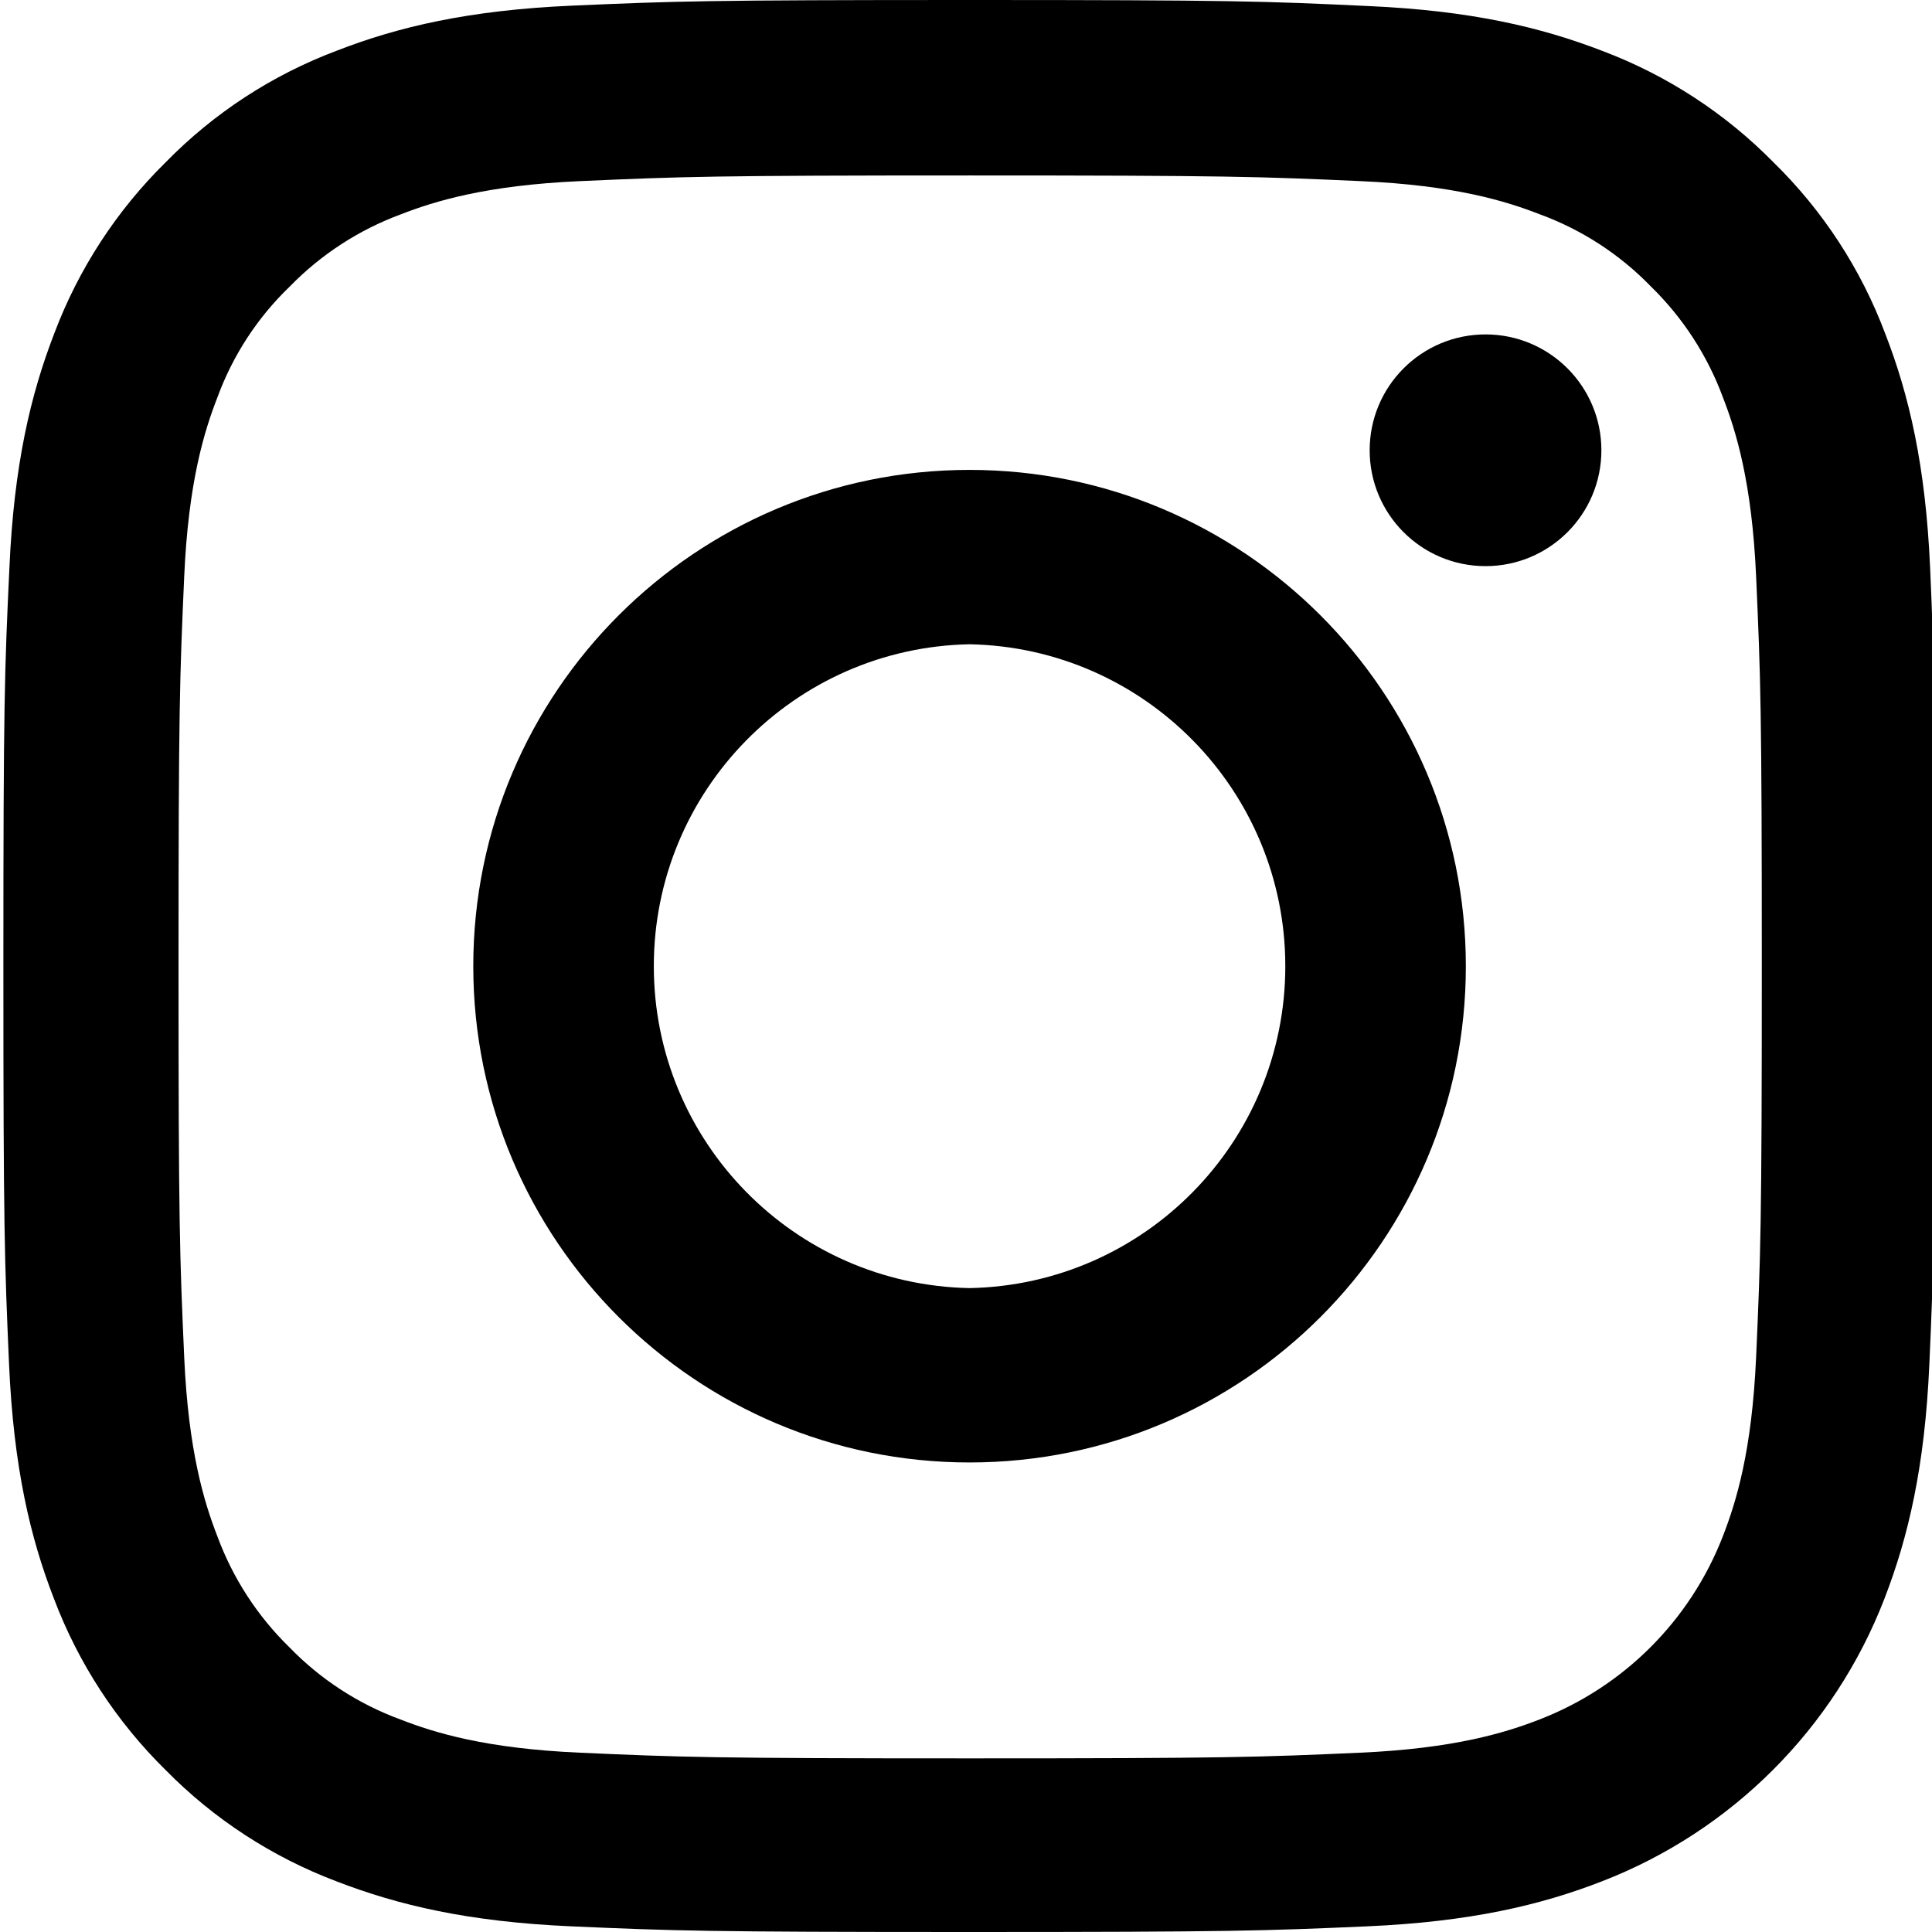
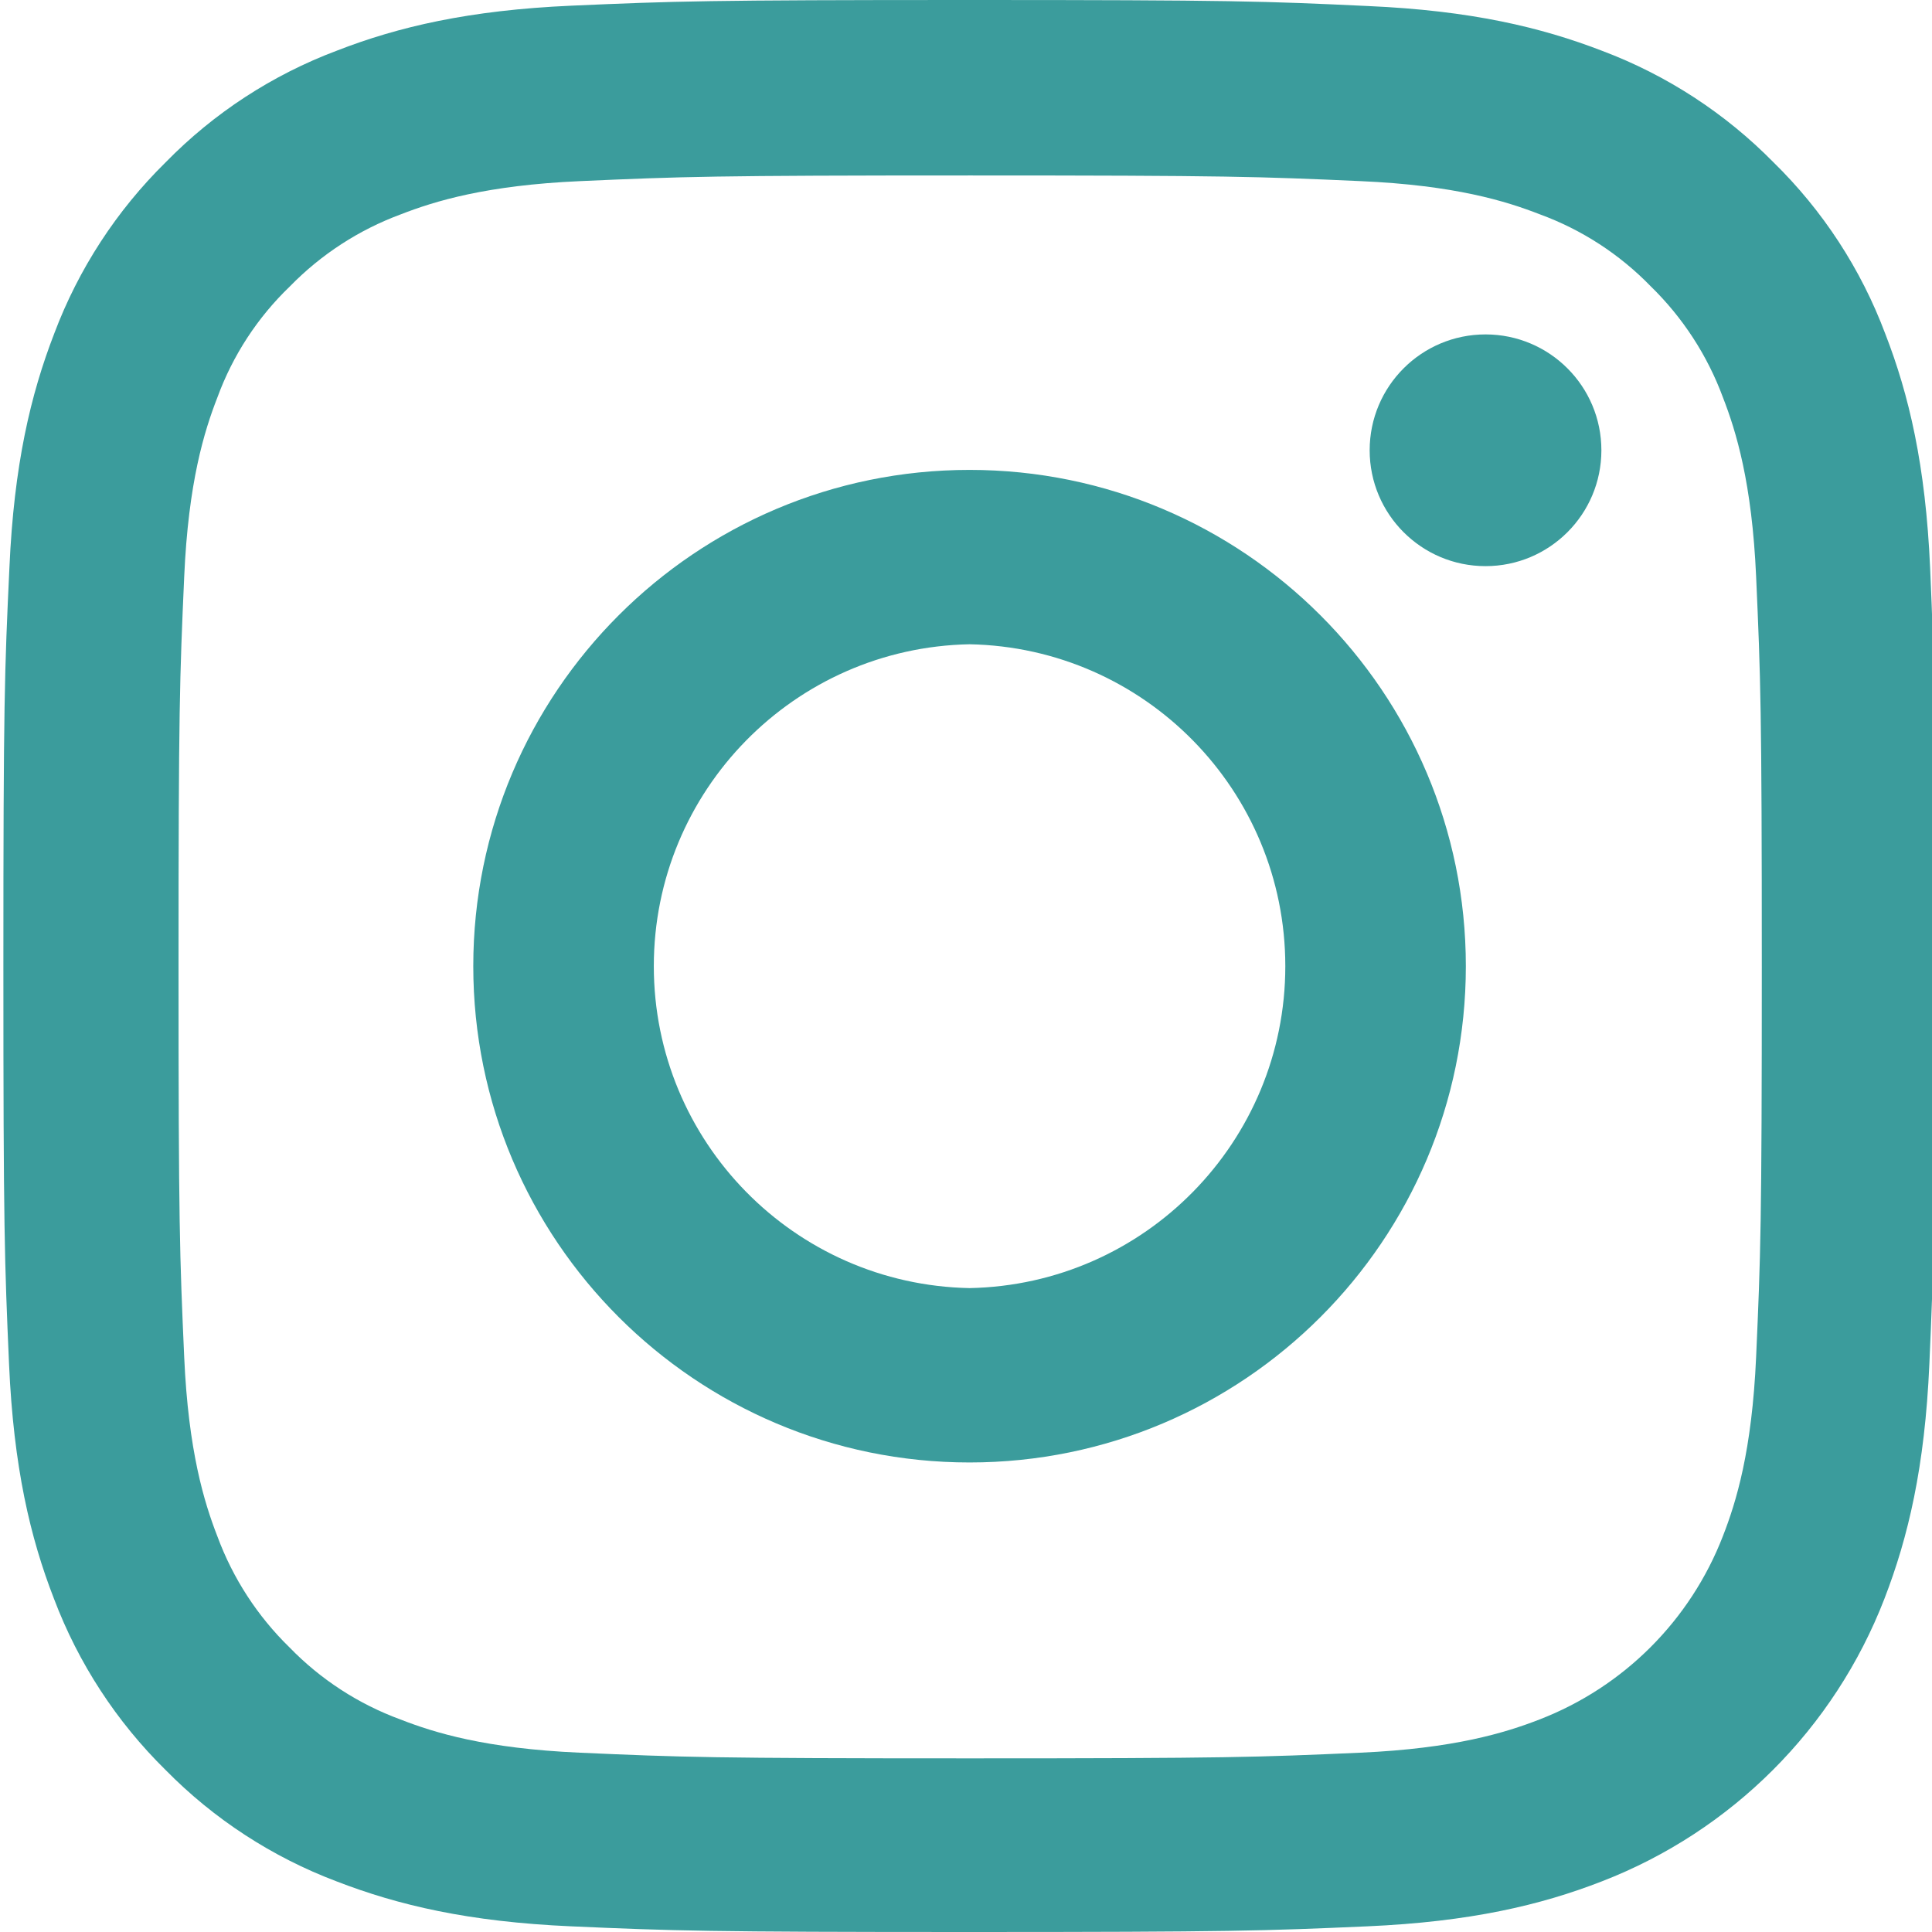
<svg xmlns="http://www.w3.org/2000/svg" width="32" height="32">
-   <path d="M31.969 9.408c-.075-1.7-.35-2.869-.744-3.882a7.806 7.806 0 0 0-1.851-2.838A7.867 7.867 0 0 0 26.542.844C25.523.45 24.36.175 22.66.1 20.947.019 20.403 0 16.059 0s-4.888.019-6.595.094c-1.7.075-2.869.35-3.882.744a7.803 7.803 0 0 0-2.838 1.85A7.867 7.867 0 0 0 .9 5.52C.506 6.539.231 7.702.156 9.402c-.081 1.713-.1 2.257-.1 6.601s.019 4.888.094 6.595c.075 1.7.35 2.869.744 3.882a7.895 7.895 0 0 0 1.85 2.838 7.867 7.867 0 0 0 2.832 1.844c1.019.394 2.182.669 3.882.744 1.706.075 2.25.094 6.595.094s4.888-.019 6.595-.094c1.7-.075 2.869-.35 3.882-.744a8.184 8.184 0 0 0 4.682-4.682c.394-1.019.669-2.182.744-3.882.075-1.707.094-2.251.094-6.595s-.006-4.888-.081-6.595zm-2.882 13.065c-.069 1.563-.331 2.407-.55 2.969a5.31 5.31 0 0 1-3.038 3.038c-.563.219-1.413.481-2.969.55-1.688.075-2.194.094-6.464.094s-4.782-.019-6.464-.094c-1.563-.069-2.407-.331-2.969-.55a4.926 4.926 0 0 1-1.838-1.194 4.974 4.974 0 0 1-1.194-1.838c-.219-.563-.481-1.413-.55-2.969-.075-1.688-.094-2.194-.094-6.464s.019-4.782.094-6.464c.069-1.563.331-2.407.55-2.969a4.868 4.868 0 0 1 1.2-1.838A4.974 4.974 0 0 1 6.639 3.55c.563-.219 1.413-.481 2.969-.55 1.688-.075 2.194-.094 6.464-.094 4.276 0 4.782.019 6.464.094 1.563.069 2.407.331 2.969.55a4.914 4.914 0 0 1 1.838 1.194 4.974 4.974 0 0 1 1.194 1.838c.219.563.481 1.413.55 2.969.075 1.688.094 2.194.094 6.464s-.019 4.77-.094 6.458z" />
-   <path d="M16.059 7.783c-4.538 0-8.22 3.682-8.22 8.22s3.682 8.22 8.22 8.22c4.539 0 8.22-3.682 8.22-8.22s-3.682-8.22-8.22-8.22zm0 13.552a5.333 5.333 0 0 1 0-10.664 5.333 5.333 0 0 1 0 10.664zM26.524 7.458a1.919 1.919 0 1 1-3.838 0 1.919 1.919 0 0 1 3.838 0z" />
+   <path d="M31.969 9.408c-.075-1.7-.35-2.869-.744-3.882a7.806 7.806 0 0 0-1.851-2.838A7.867 7.867 0 0 0 26.542.844C25.523.45 24.36.175 22.66.1 20.947.019 20.403 0 16.059 0s-4.888.019-6.595.094c-1.7.075-2.869.35-3.882.744a7.803 7.803 0 0 0-2.838 1.85A7.867 7.867 0 0 0 .9 5.52C.506 6.539.231 7.702.156 9.402c-.081 1.713-.1 2.257-.1 6.601s.019 4.888.094 6.595c.075 1.7.35 2.869.744 3.882a7.895 7.895 0 0 0 1.85 2.838 7.867 7.867 0 0 0 2.832 1.844c1.019.394 2.182.669 3.882.744 1.706.075 2.25.094 6.595.094s4.888-.019 6.595-.094c1.7-.075 2.869-.35 3.882-.744a8.184 8.184 0 0 0 4.682-4.682c.394-1.019.669-2.182.744-3.882.075-1.707.094-2.251.094-6.595s-.006-4.888-.081-6.595zm-2.882 13.065c-.069 1.563-.331 2.407-.55 2.969a5.31 5.31 0 0 1-3.038 3.038c-.563.219-1.413.481-2.969.55-1.688.075-2.194.094-6.464.094s-4.782-.019-6.464-.094c-1.563-.069-2.407-.331-2.969-.55a4.926 4.926 0 0 1-1.838-1.194 4.974 4.974 0 0 1-1.194-1.838c-.219-.563-.481-1.413-.55-2.969-.075-1.688-.094-2.194-.094-6.464s.019-4.782.094-6.464c.069-1.563.331-2.407.55-2.969a4.868 4.868 0 0 1 1.2-1.838A4.974 4.974 0 0 1 6.639 3.55c.563-.219 1.413-.481 2.969-.55 1.688-.075 2.194-.094 6.464-.094 4.276 0 4.782.019 6.464.094 1.563.069 2.407.331 2.969.55a4.914 4.914 0 0 1 1.838 1.194 4.974 4.974 0 0 1 1.194 1.838c.219.563.481 1.413.55 2.969.075 1.688.094 2.194.094 6.464s-.019 4.77-.094 6.458z" style="fill:#3B9C9C;stroke-width:1" />
+   <path d="M16.059 7.783c-4.538 0-8.22 3.682-8.22 8.22s3.682 8.22 8.22 8.22c4.539 0 8.22-3.682 8.22-8.22s-3.682-8.22-8.22-8.22zm0 13.552a5.333 5.333 0 0 1 0-10.664 5.333 5.333 0 0 1 0 10.664zM26.524 7.458a1.919 1.919 0 1 1-3.838 0 1.919 1.919 0 0 1 3.838 0z" style="fill:#3B9C9C;stroke-width:1" />
</svg>
